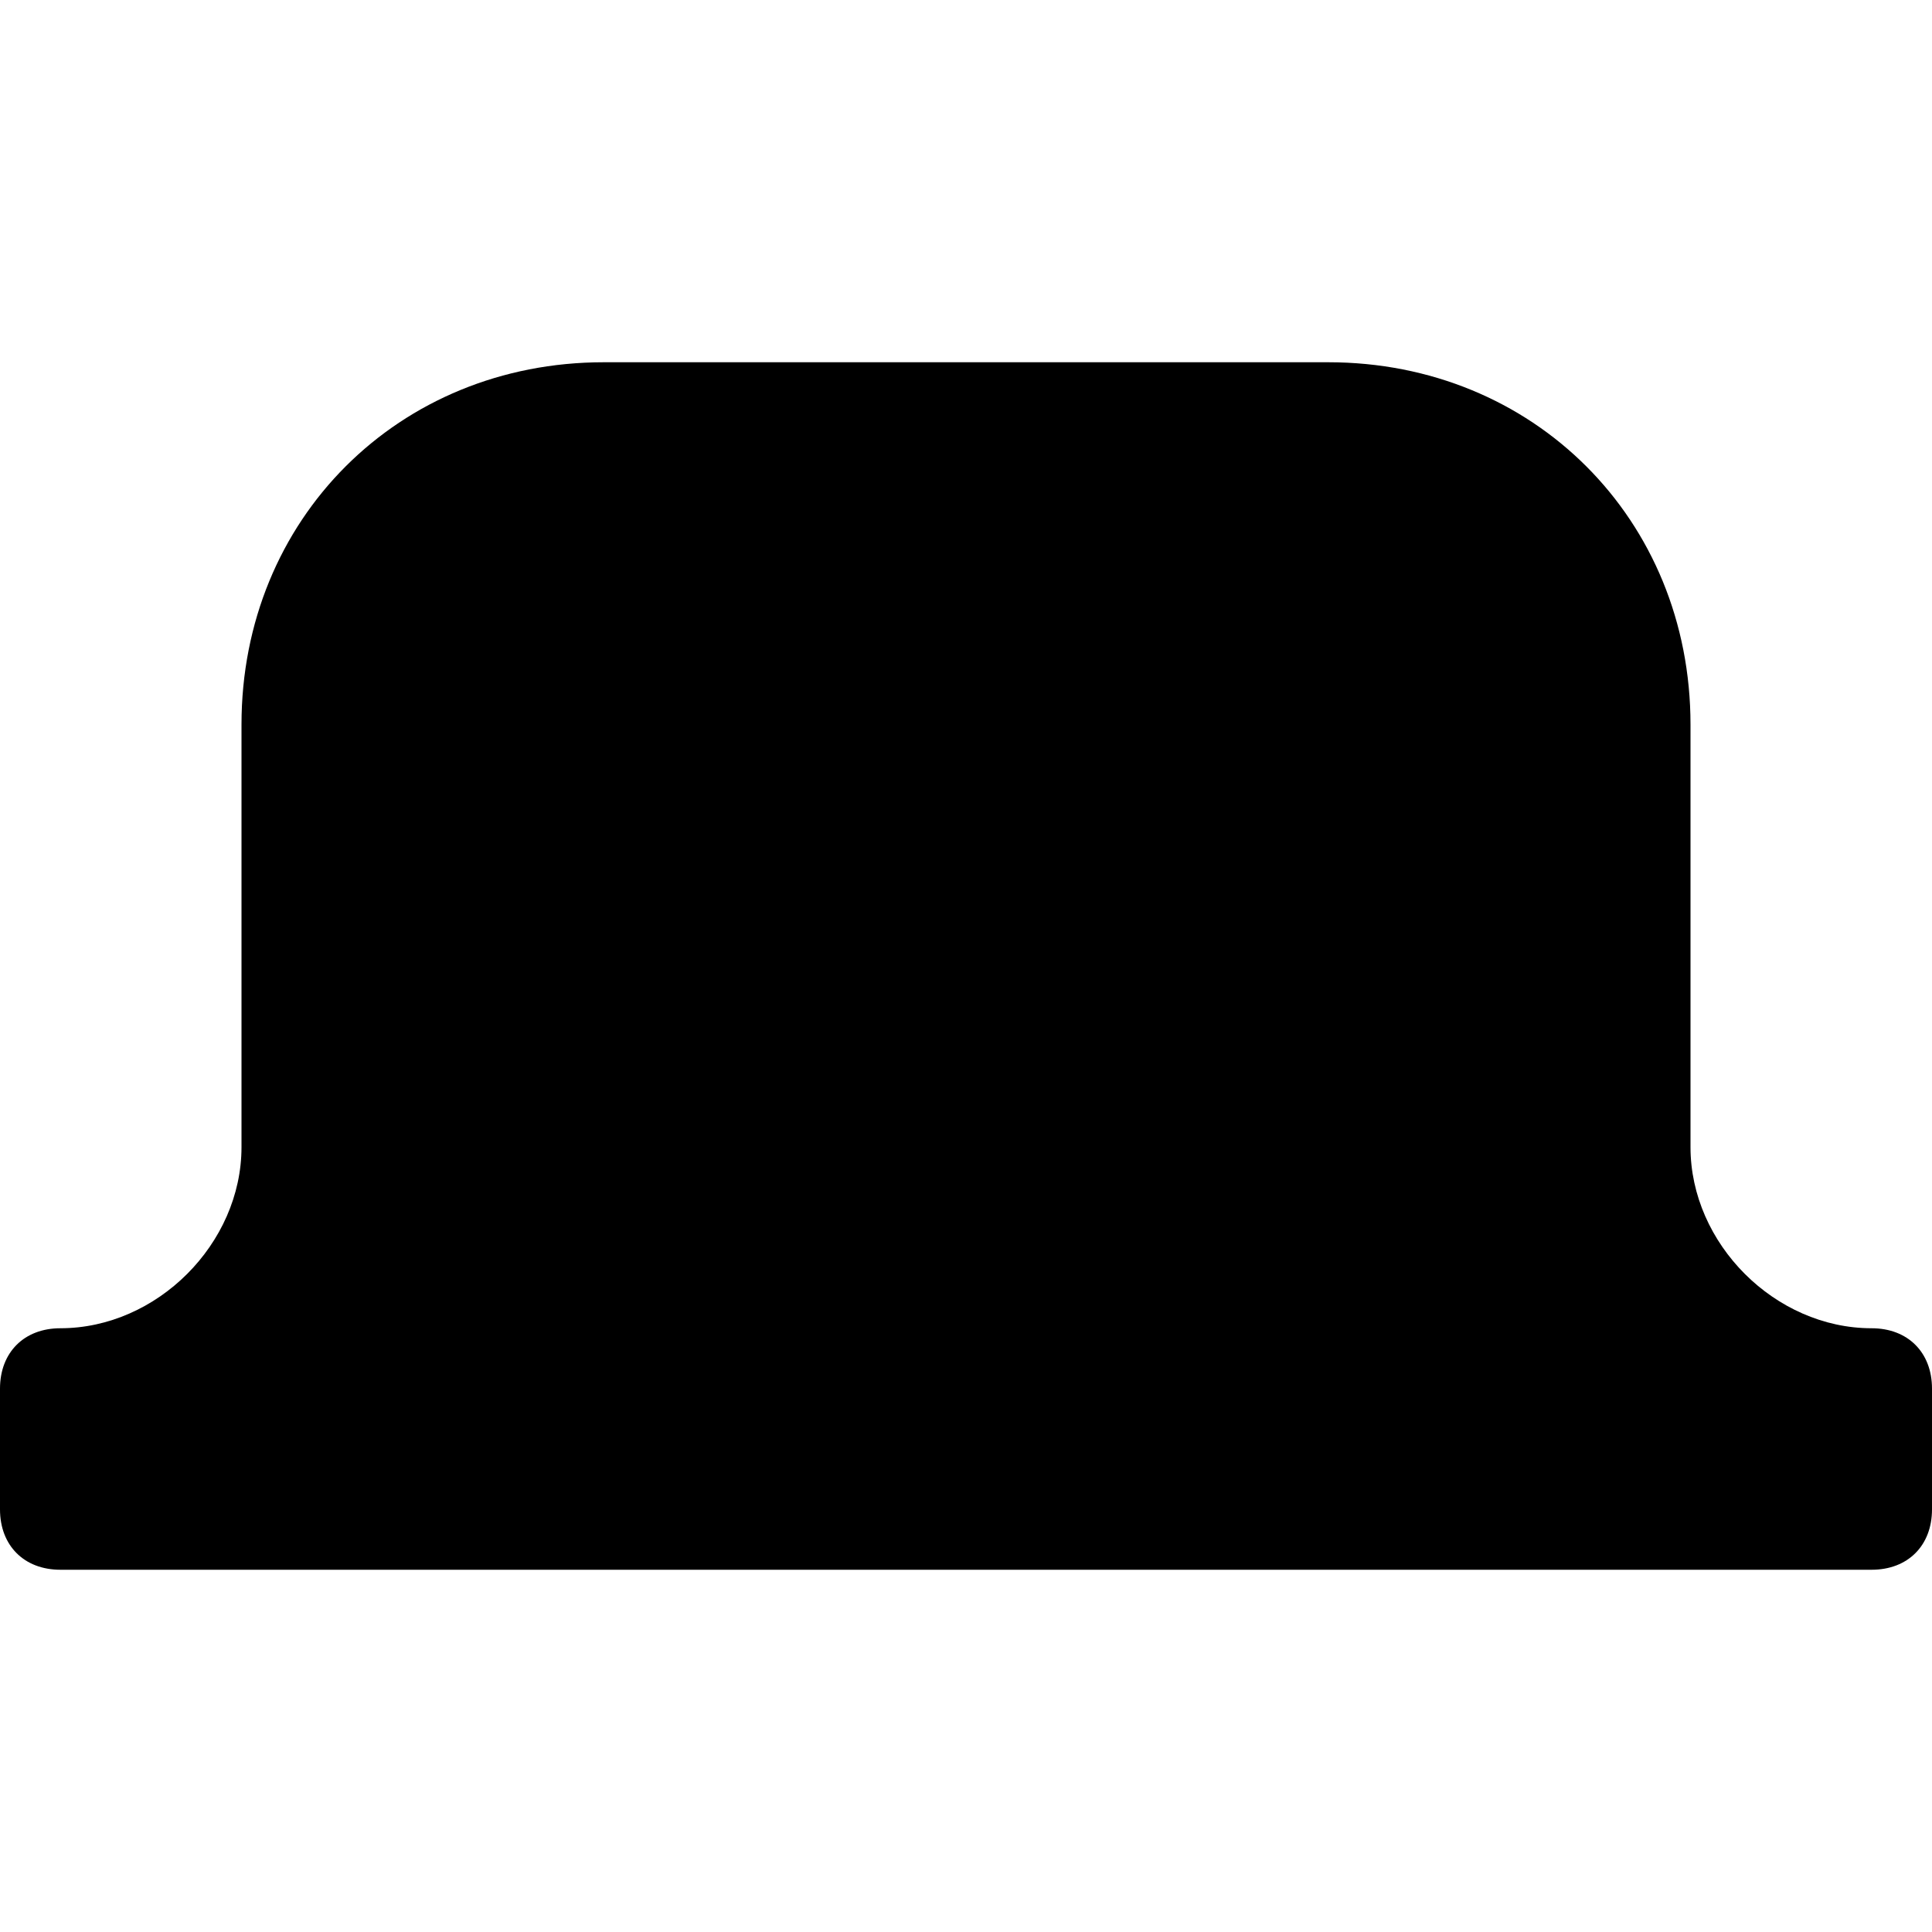
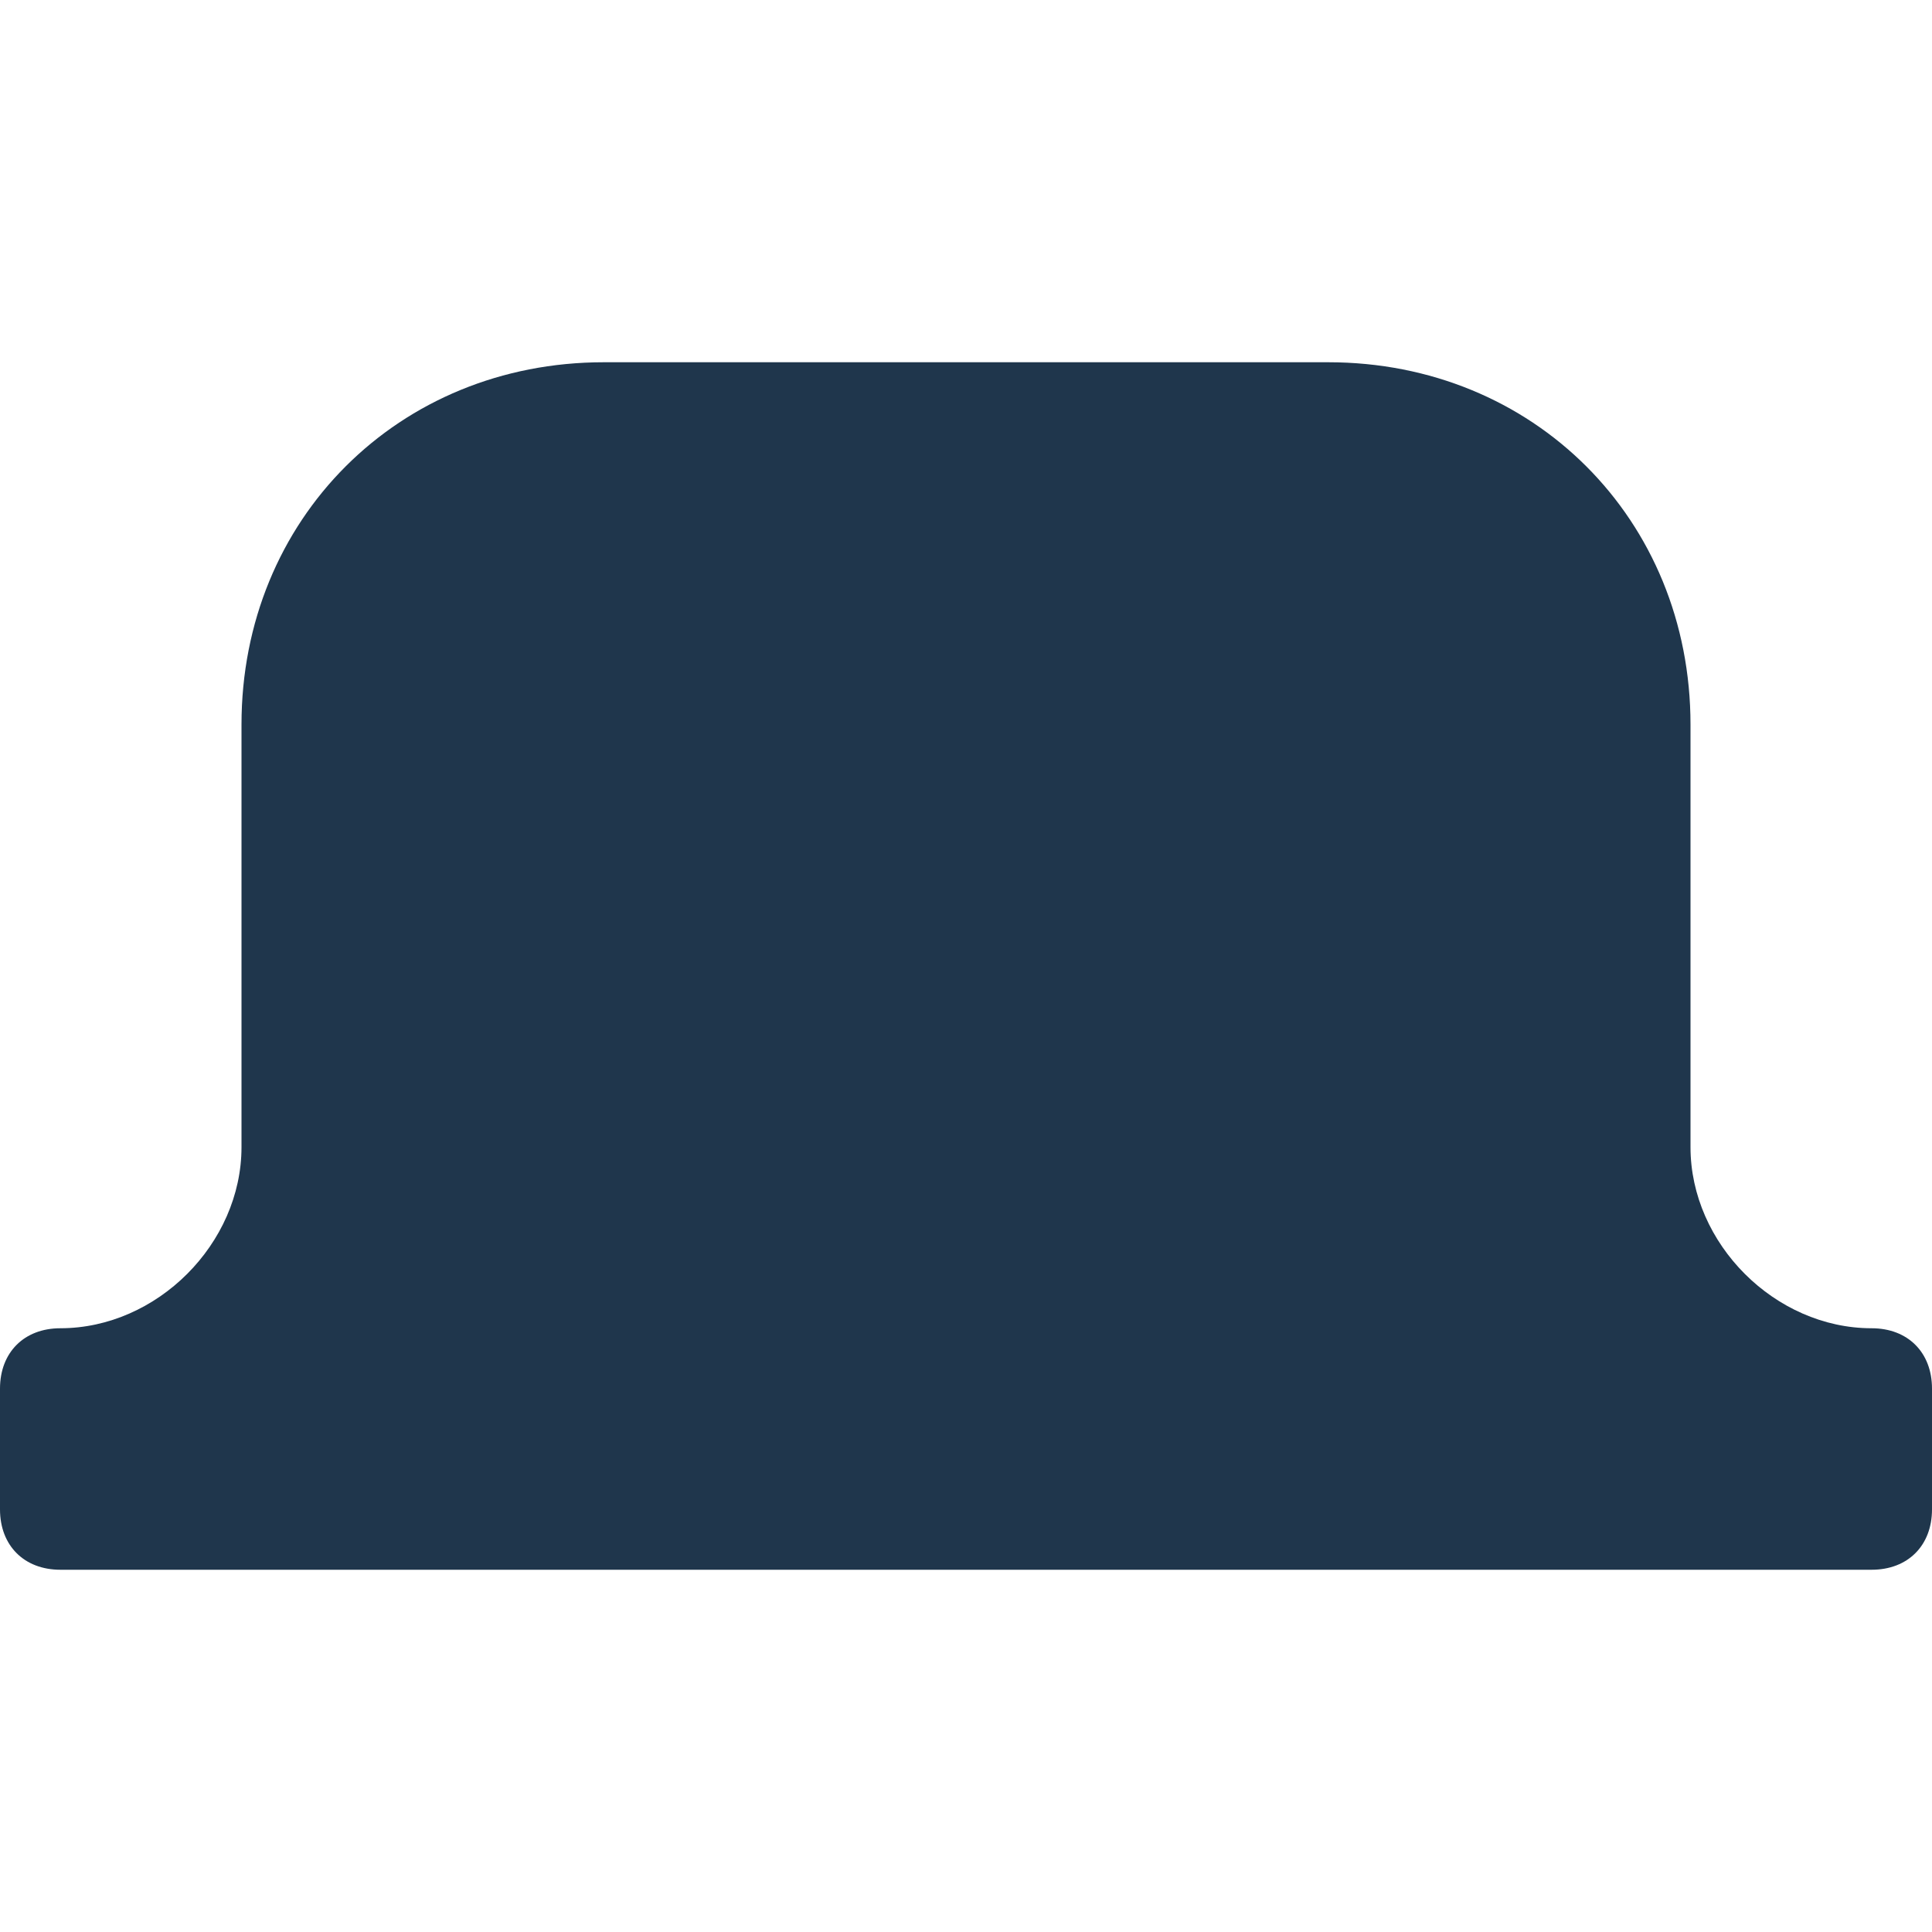
<svg xmlns="http://www.w3.org/2000/svg" width="16" height="16">
-   <path d="M14 9.5V6c0-1.7-1.3-3-3-3H5C3.3 3 2 4.3 2 6v3.5c0 .8-.7 1.5-1.5 1.5-.3 0-.5.2-.5.5v1c0 .3.2.5.5.5h15c.3 0 .5-.2.5-.5v-1c0-.3-.2-.5-.5-.5-.8 0-1.5-.7-1.5-1.5z" />
+   <path fill="#1f364c" d="M14 9.5V6c0-1.7-1.3-3-3-3H5C3.3 3 2 4.3 2 6v3.5c0 .8-.7 1.5-1.5 1.5-.3 0-.5.2-.5.5v1c0 .3.2.5.5.5h15c.3 0 .5-.2.5-.5v-1c0-.3-.2-.5-.5-.5-.8 0-1.5-.7-1.5-1.5z" />
</svg>
